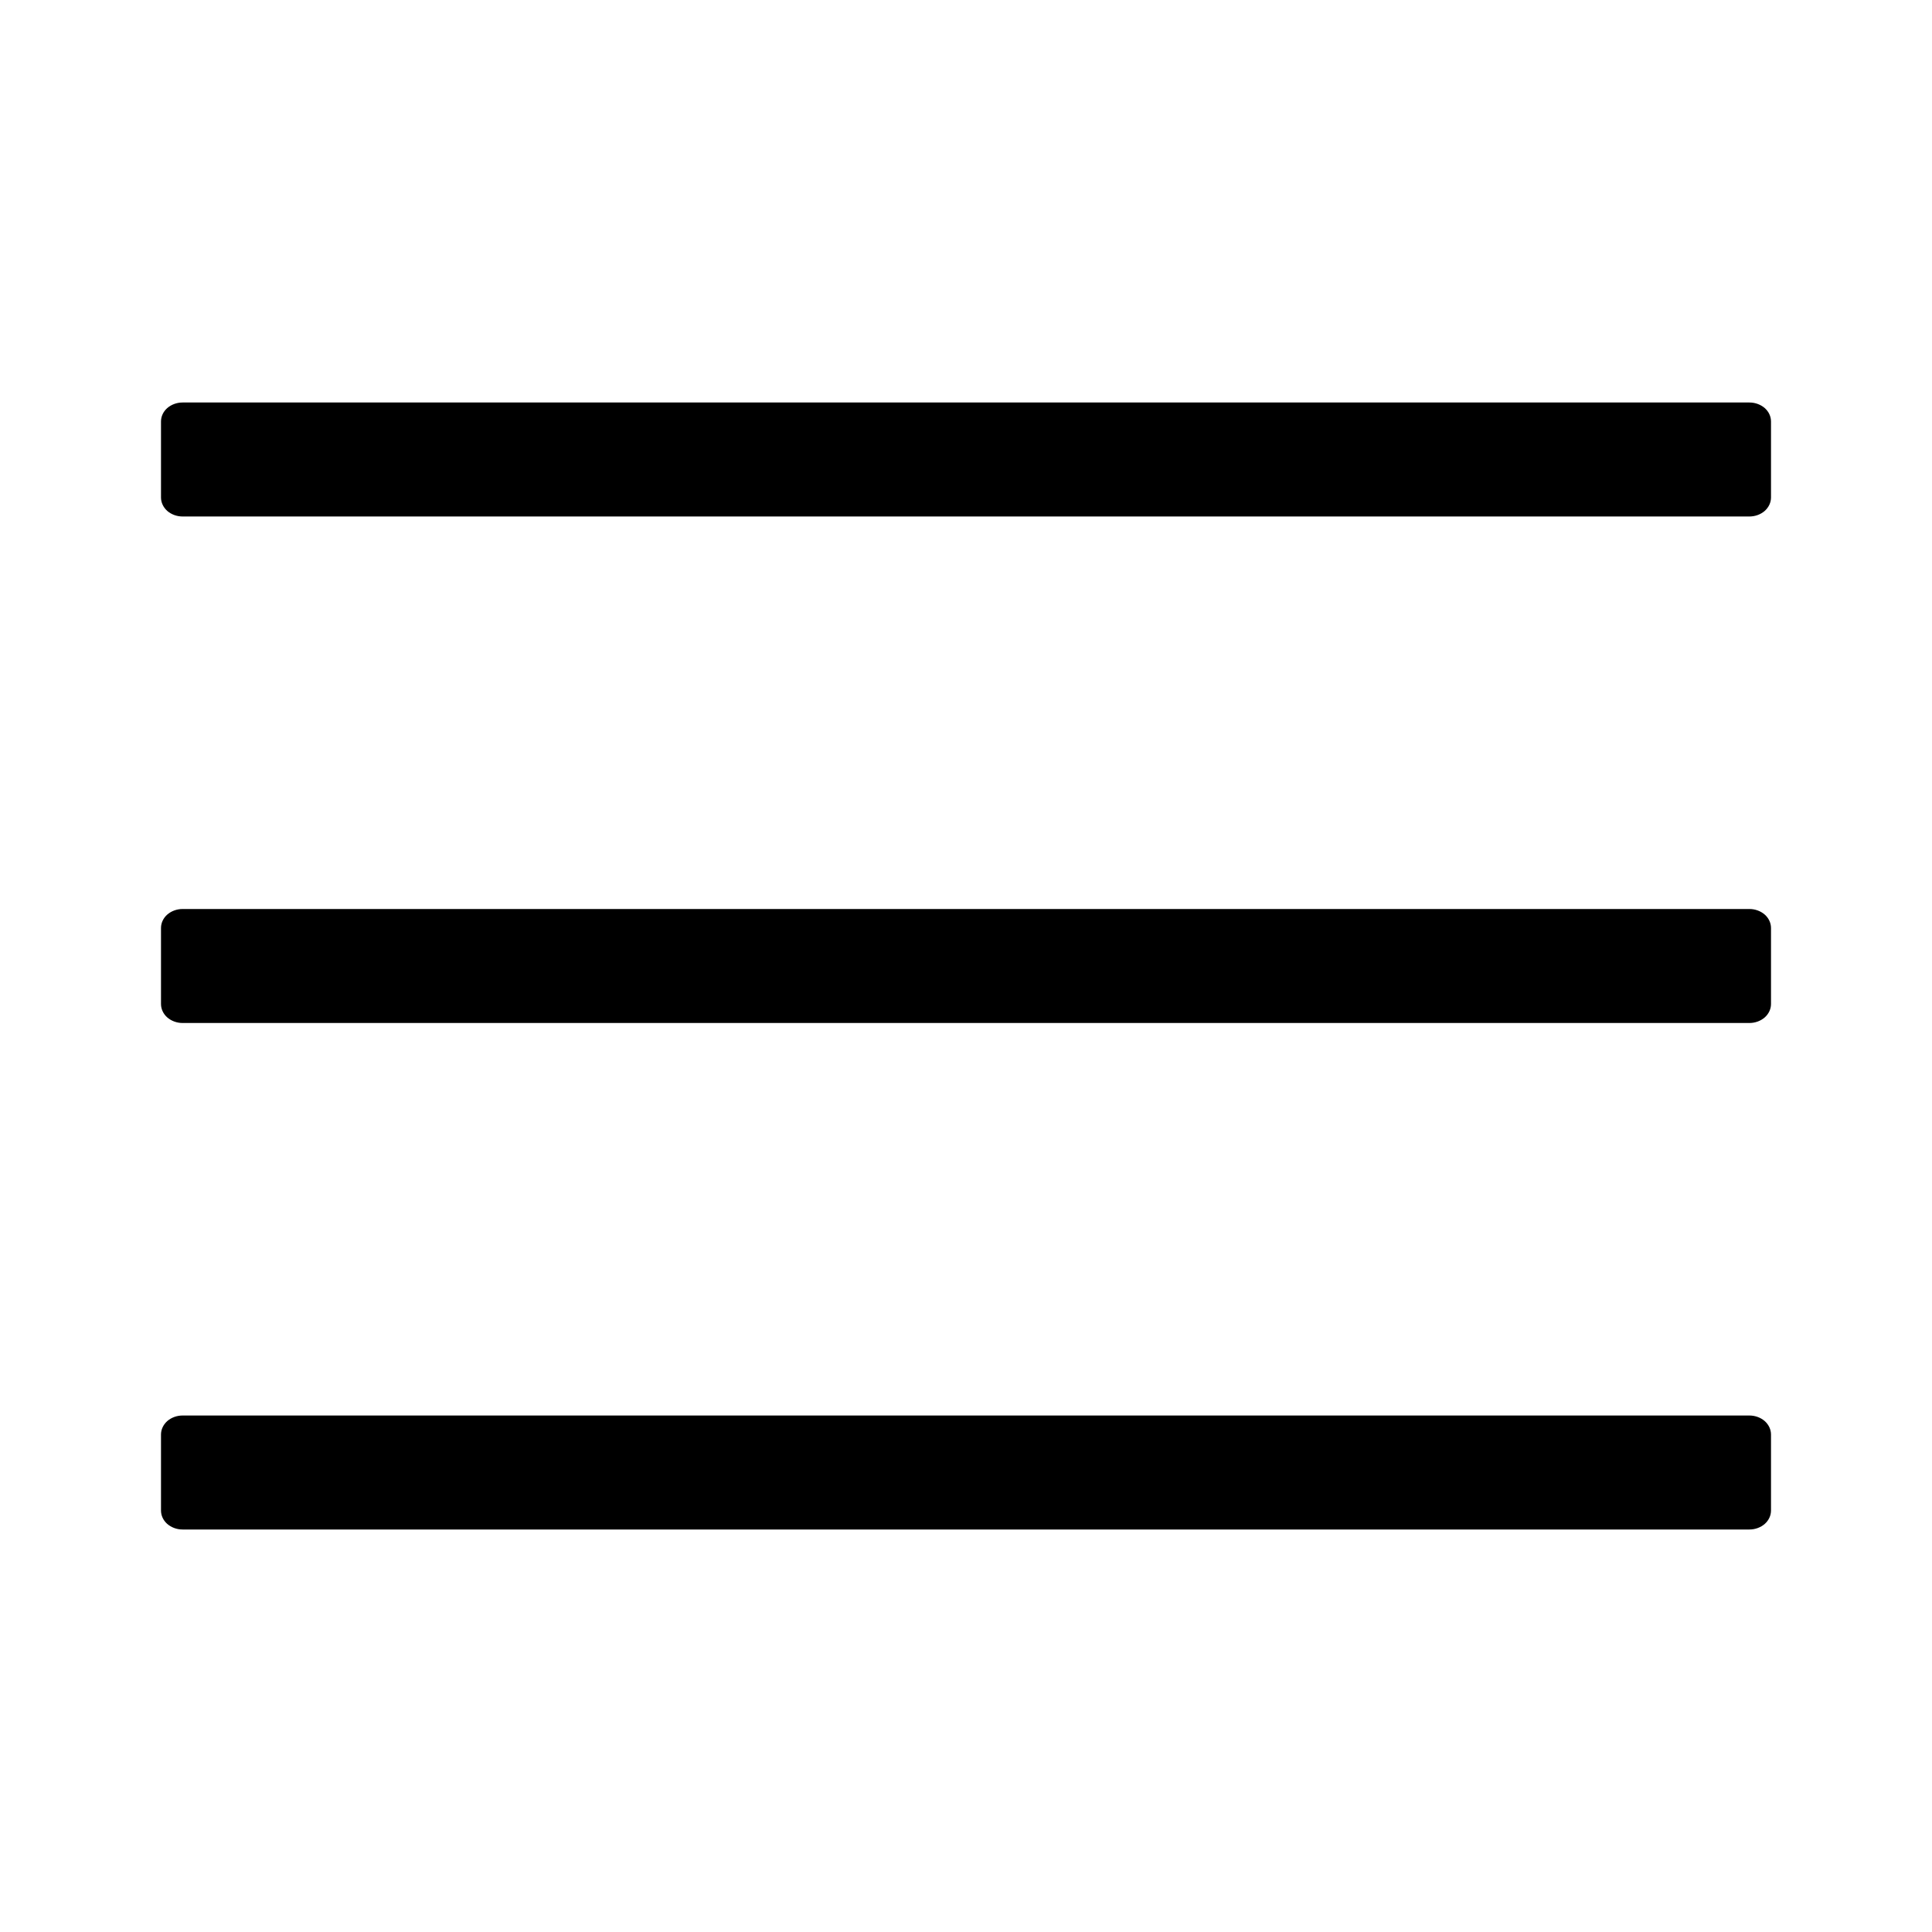
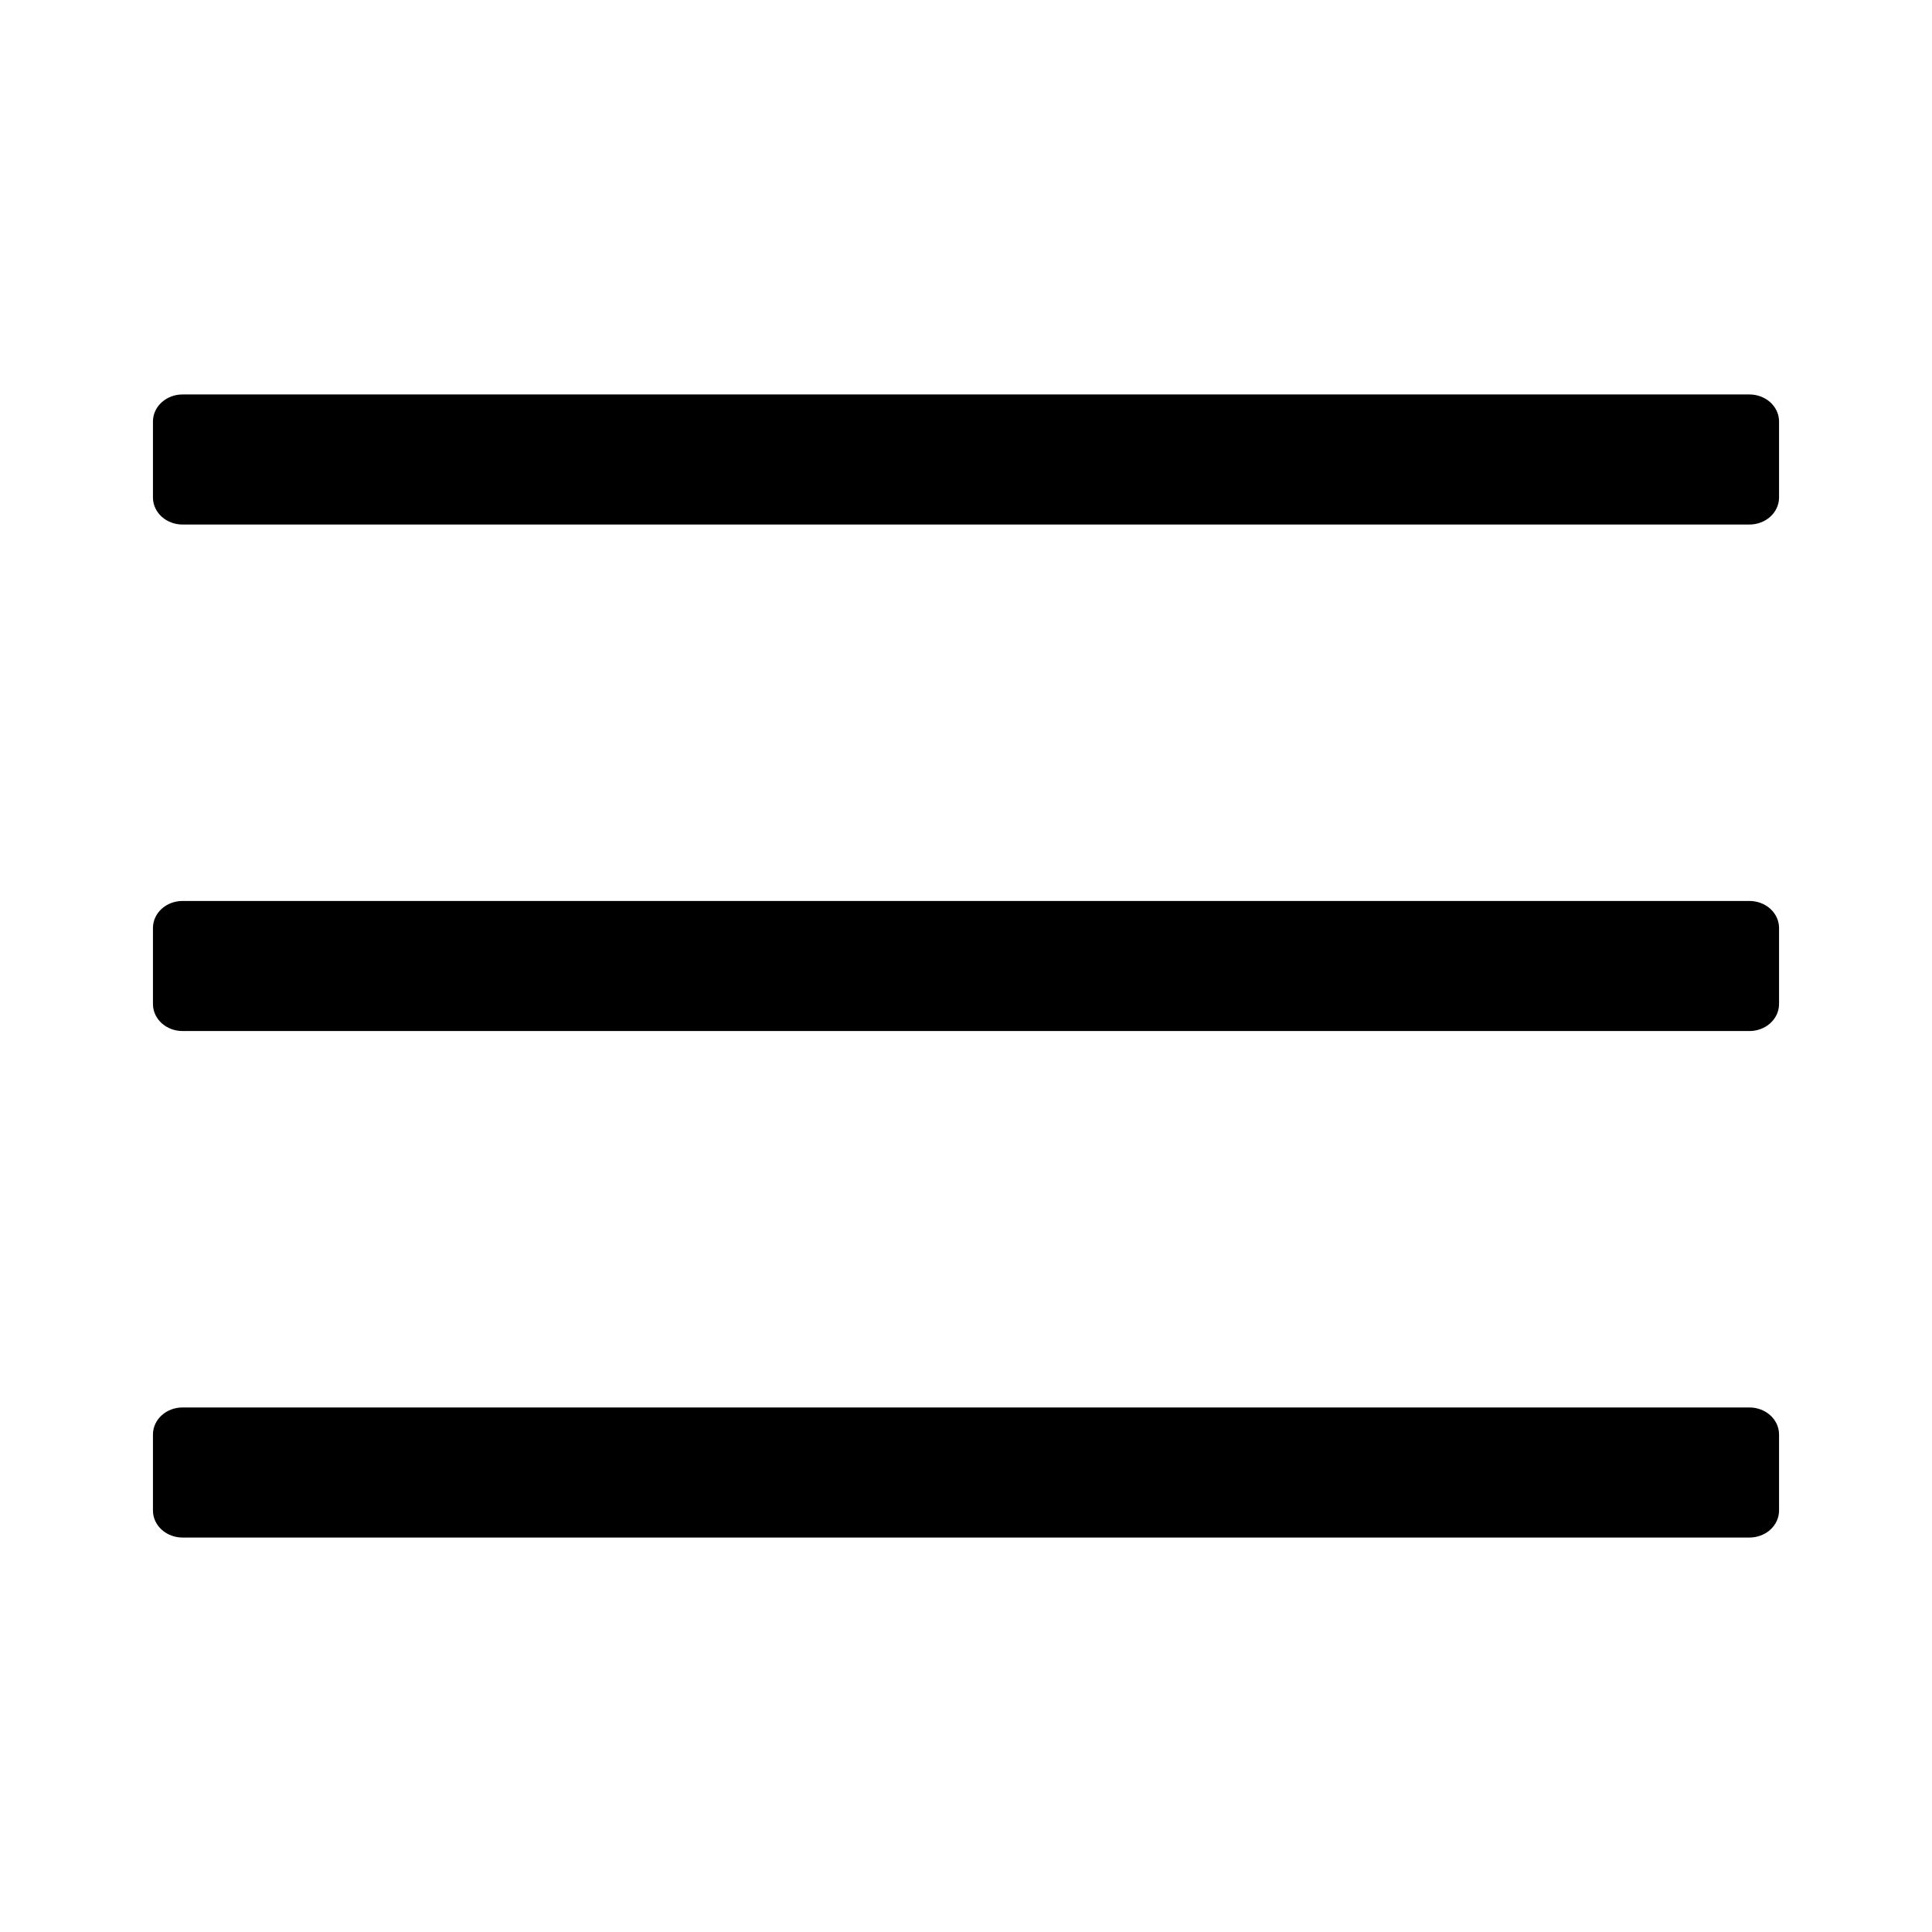
<svg xmlns="http://www.w3.org/2000/svg" width="24" height="24" viewBox="0 0 24 24" fill="none">
-   <path d="M21.732 6.416H2.268C2.197 6.416 2.129 6.391 2.078 6.347C2.028 6.302 2 6.242 2 6.18V5.236C2 5.173 2.028 5.113 2.078 5.069C2.129 5.025 2.197 5 2.268 5H21.732C21.803 5 21.871 5.025 21.922 5.069C21.972 5.113 22 5.173 22 5.236V6.18C22 6.242 21.972 6.302 21.922 6.347C21.871 6.391 21.803 6.416 21.732 6.416ZM21.732 12.708H2.268C2.197 12.708 2.129 12.683 2.078 12.639C2.028 12.595 2 12.534 2 12.472V11.528C2 11.466 2.028 11.405 2.078 11.361C2.129 11.317 2.197 11.292 2.268 11.292H21.732C21.803 11.292 21.871 11.317 21.922 11.361C21.972 11.405 22 11.466 22 11.528V12.472C22 12.534 21.972 12.595 21.922 12.639C21.871 12.683 21.803 12.708 21.732 12.708ZM21.732 19H2.268C2.197 19 2.129 18.975 2.078 18.931C2.028 18.887 2 18.827 2 18.764V17.82C2 17.758 2.028 17.698 2.078 17.653C2.129 17.609 2.197 17.584 2.268 17.584H21.732C21.803 17.584 21.871 17.609 21.922 17.653C21.972 17.698 22 17.758 22 17.82V18.764C22 18.827 21.972 18.887 21.922 18.931C21.871 18.975 21.803 19 21.732 19Z" fill="black" />
+   <path d="M2.268 6.466H21.732C21.814 6.466 21.895 6.437 21.955 6.384C22.015 6.331 22.05 6.258 22.05 6.18V5.236C22.05 5.158 22.015 5.085 21.955 5.032C21.895 4.979 21.814 4.95 21.732 4.95H2.268C2.185 4.95 2.105 4.979 2.045 5.032C1.985 5.085 1.95 5.158 1.95 5.236V6.18C1.95 6.258 1.985 6.331 2.045 6.384C2.105 6.437 2.185 6.466 2.268 6.466ZM2.268 12.758H21.732C21.814 12.758 21.895 12.729 21.955 12.676C22.015 12.623 22.05 12.55 22.05 12.472V11.528C22.05 11.45 22.015 11.377 21.955 11.324C21.895 11.271 21.814 11.242 21.732 11.242H2.268C2.185 11.242 2.105 11.271 2.045 11.324C1.985 11.377 1.95 11.45 1.95 11.528V12.472C1.95 12.55 1.985 12.623 2.045 12.676C2.105 12.729 2.185 12.758 2.268 12.758ZM2.268 19.05H21.732C21.814 19.05 21.895 19.021 21.955 18.968C22.015 18.915 22.05 18.842 22.05 18.764V17.82C22.05 17.742 22.015 17.669 21.955 17.616C21.895 17.563 21.814 17.534 21.732 17.534H2.268C2.185 17.534 2.105 17.563 2.045 17.616C1.985 17.669 1.95 17.742 1.95 17.82V18.764C1.95 18.842 1.985 18.915 2.045 18.968C2.105 19.021 2.185 19.05 2.268 19.05Z" fill="black" stroke="black" stroke-width="0.1" />
</svg>
